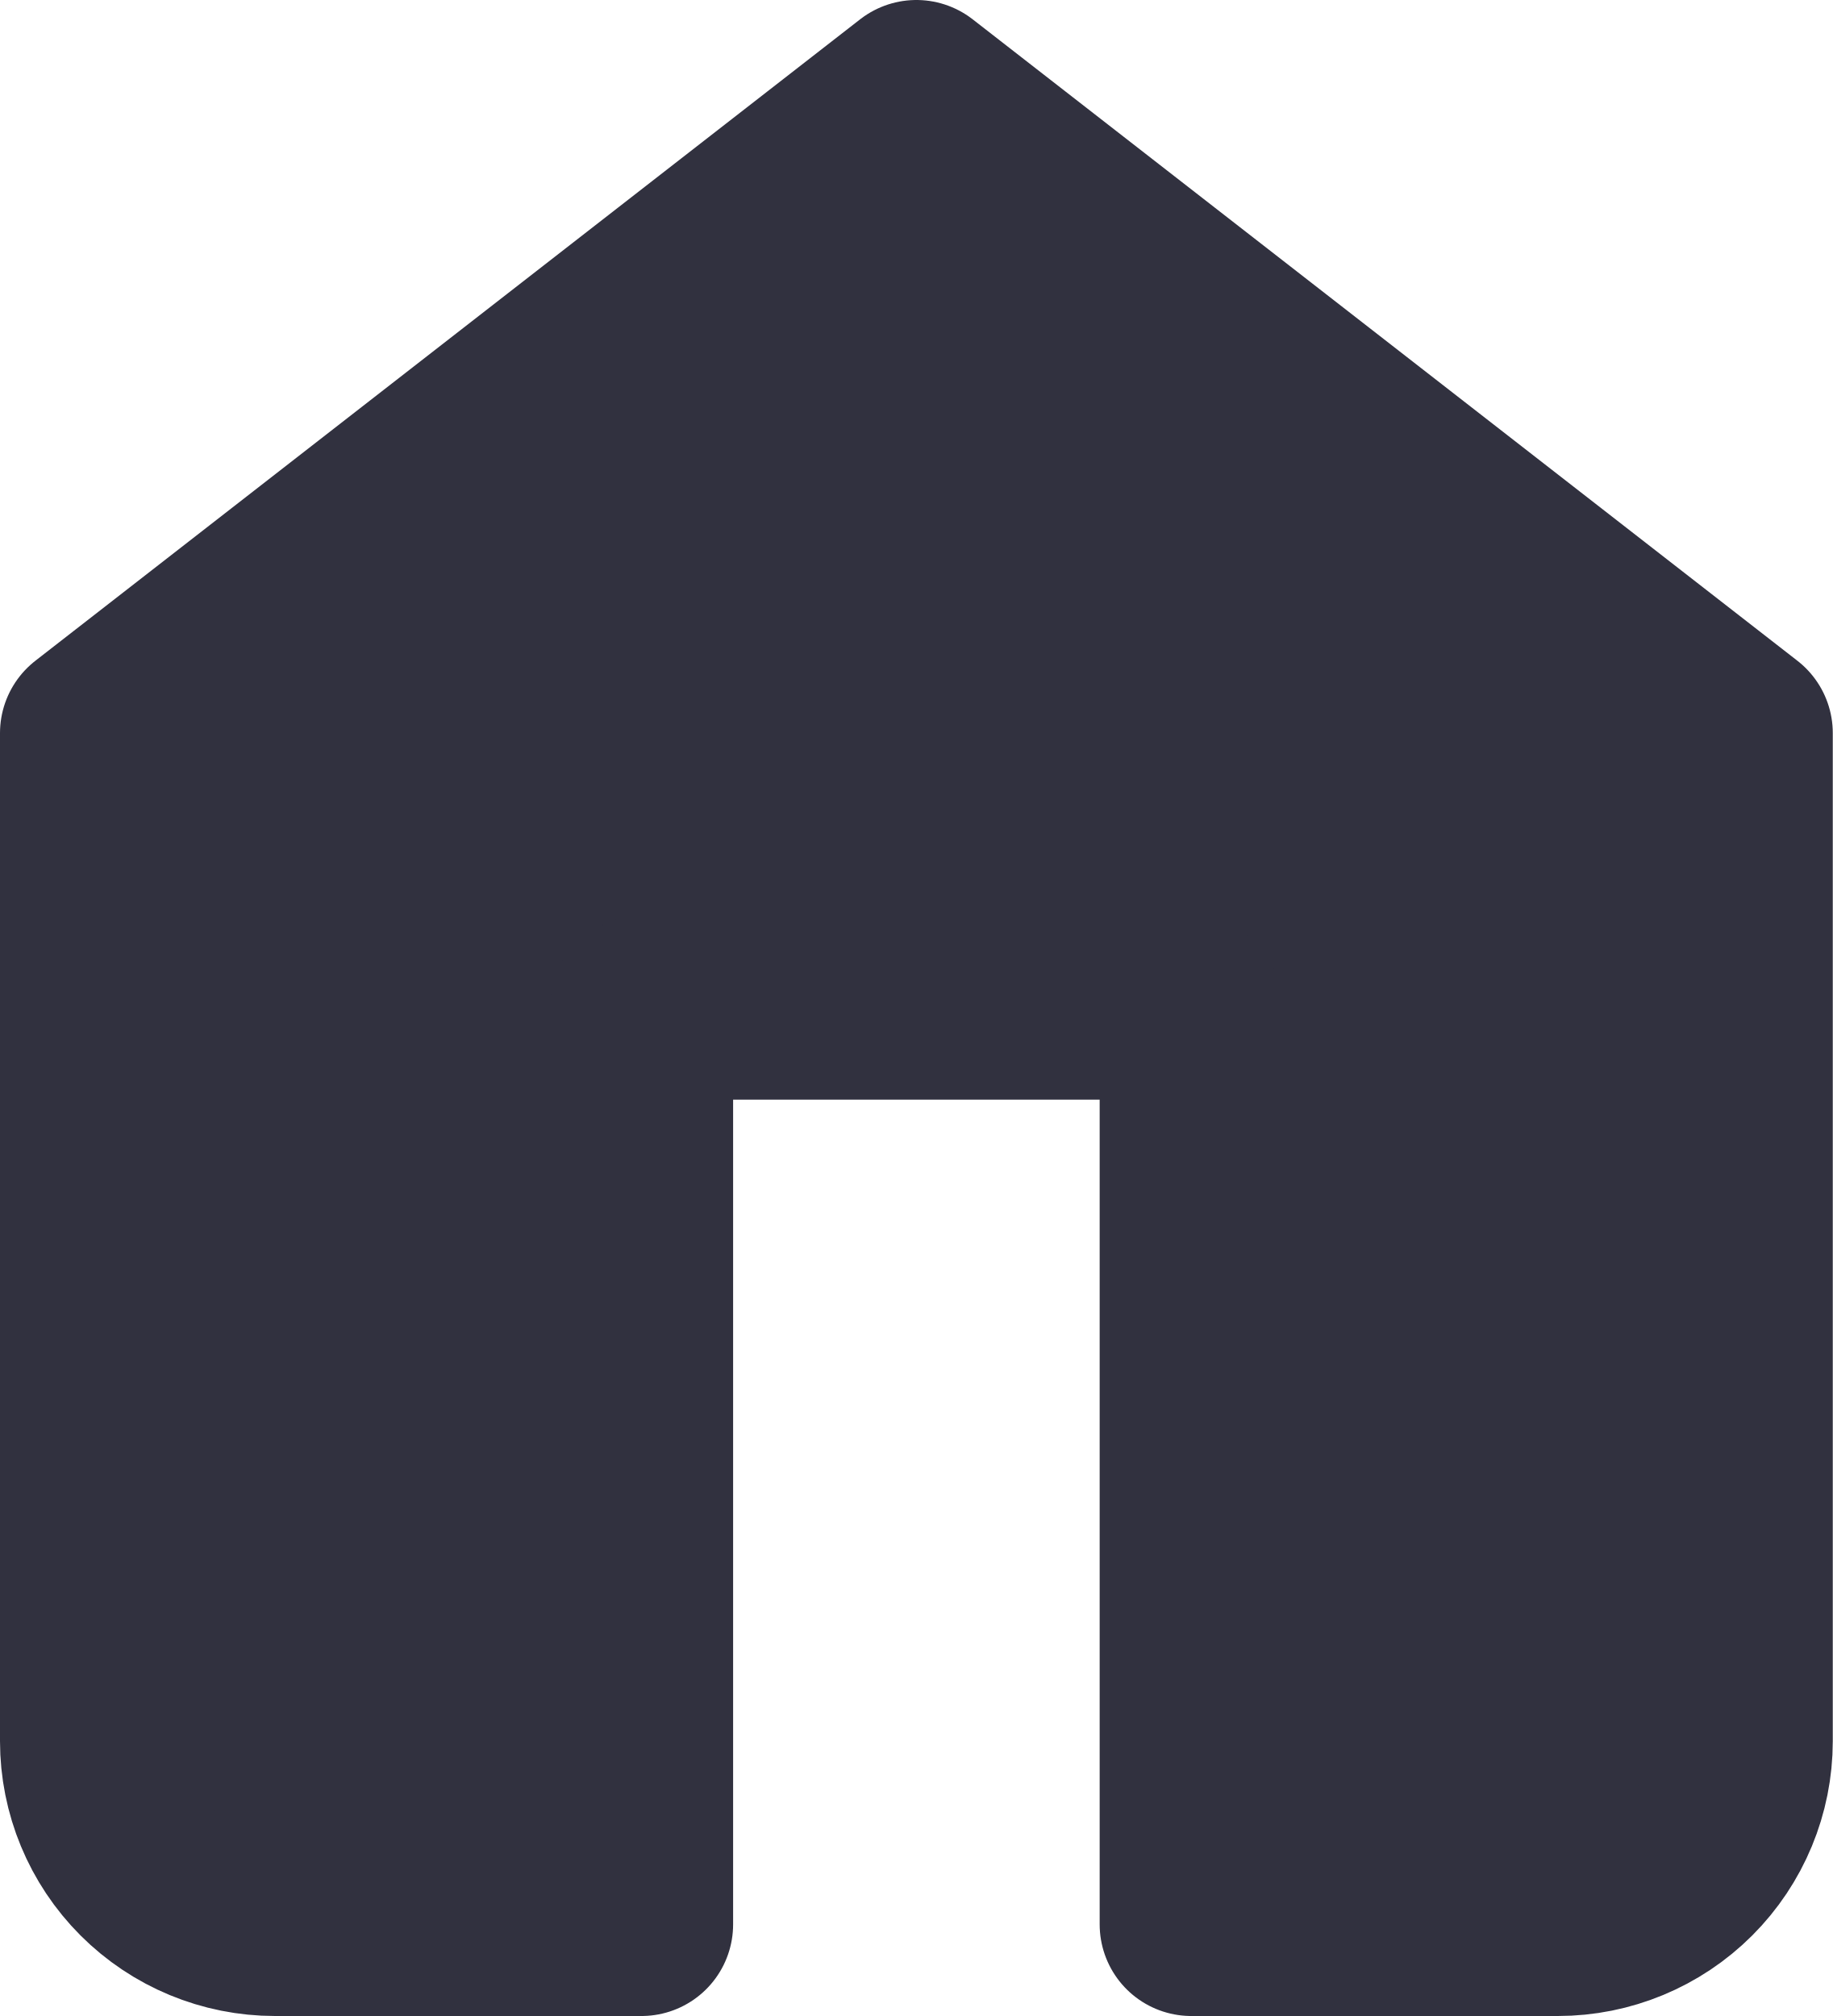
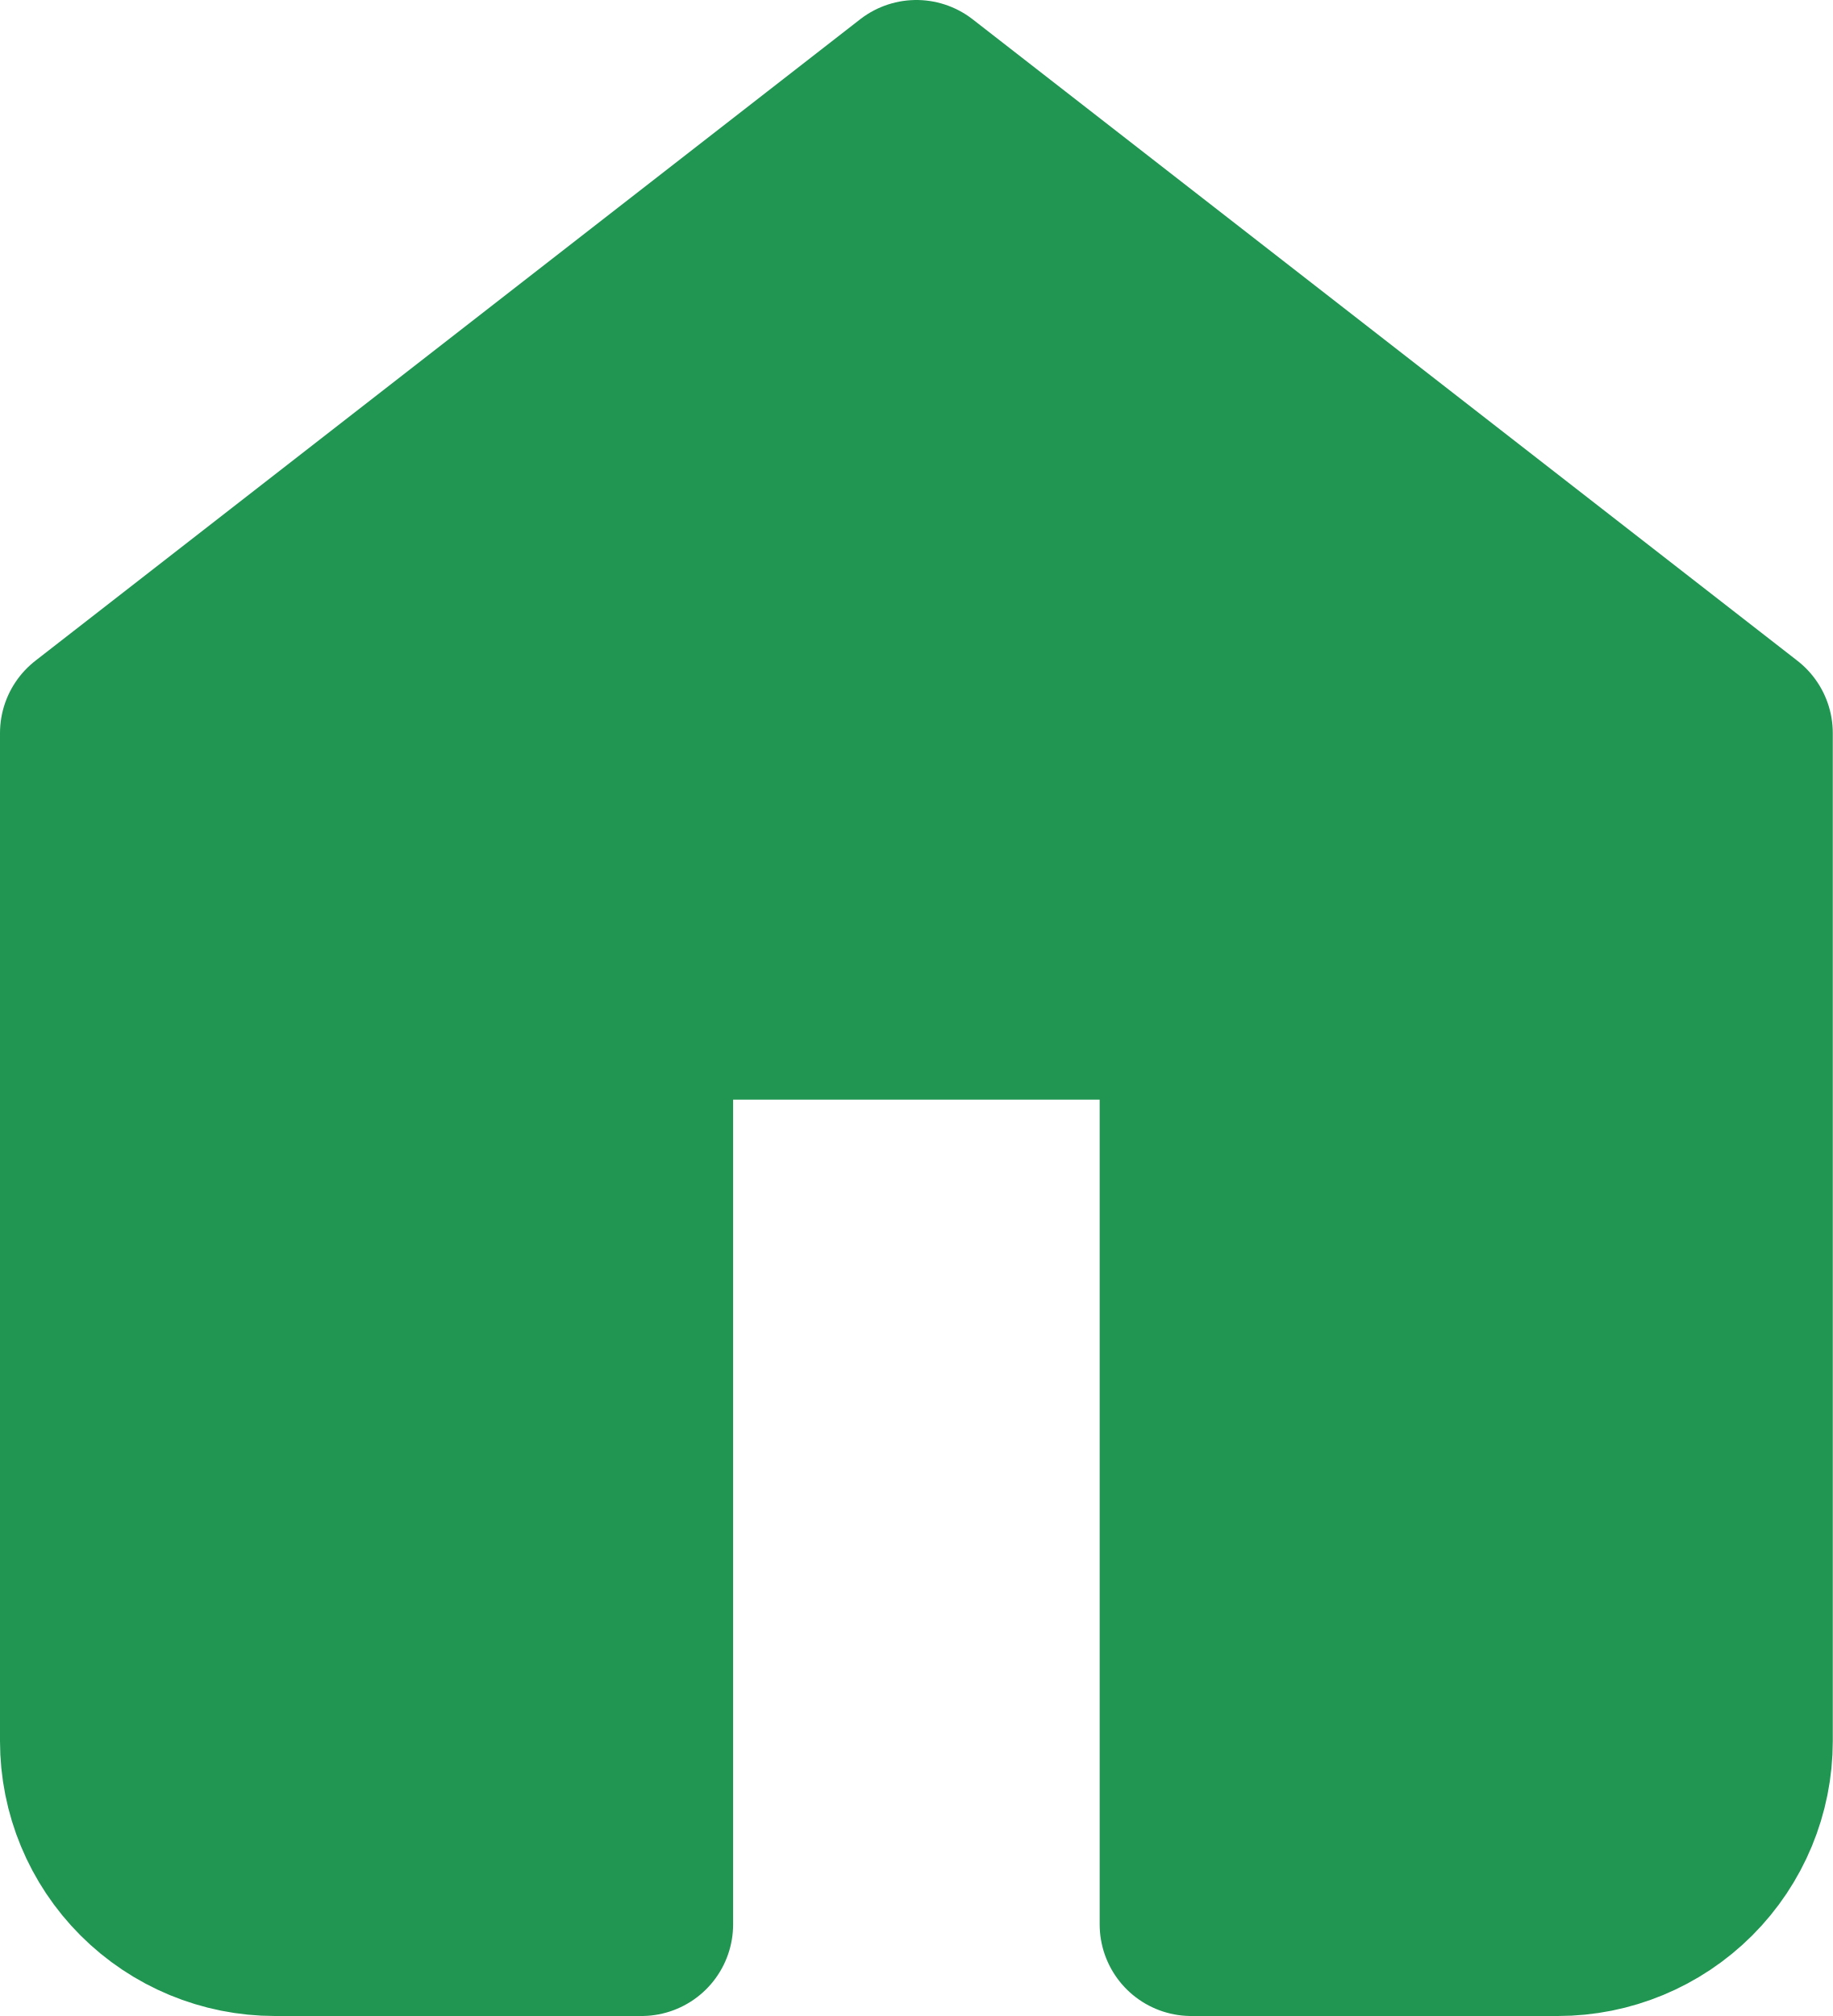
<svg xmlns="http://www.w3.org/2000/svg" width="20" height="22" viewBox="0 0 20 22" fill="none">
-   <path d="M10 1L1 8V19C1 19.53 1.211 20.039 1.586 20.414C1.961 20.789 2.47 21 3 21H7V11H13V21H17C17.53 21 18.039 20.789 18.414 20.414C18.789 20.039 19 19.53 19 19V8L10 1Z" fill="#31313F" stroke="#31313F" stroke-width="2" stroke-linecap="round" stroke-linejoin="round" />
+   <path d="M10 1L1 8V19C1 19.53 1.211 20.039 1.586 20.414C1.961 20.789 2.47 21 3 21H7V11H13V21H17C17.53 21 18.039 20.789 18.414 20.414C18.789 20.039 19 19.53 19 19V8L10 1Z" fill="#219653" stroke="#219653" stroke-width="2" stroke-linecap="round" stroke-linejoin="round" />
</svg>
